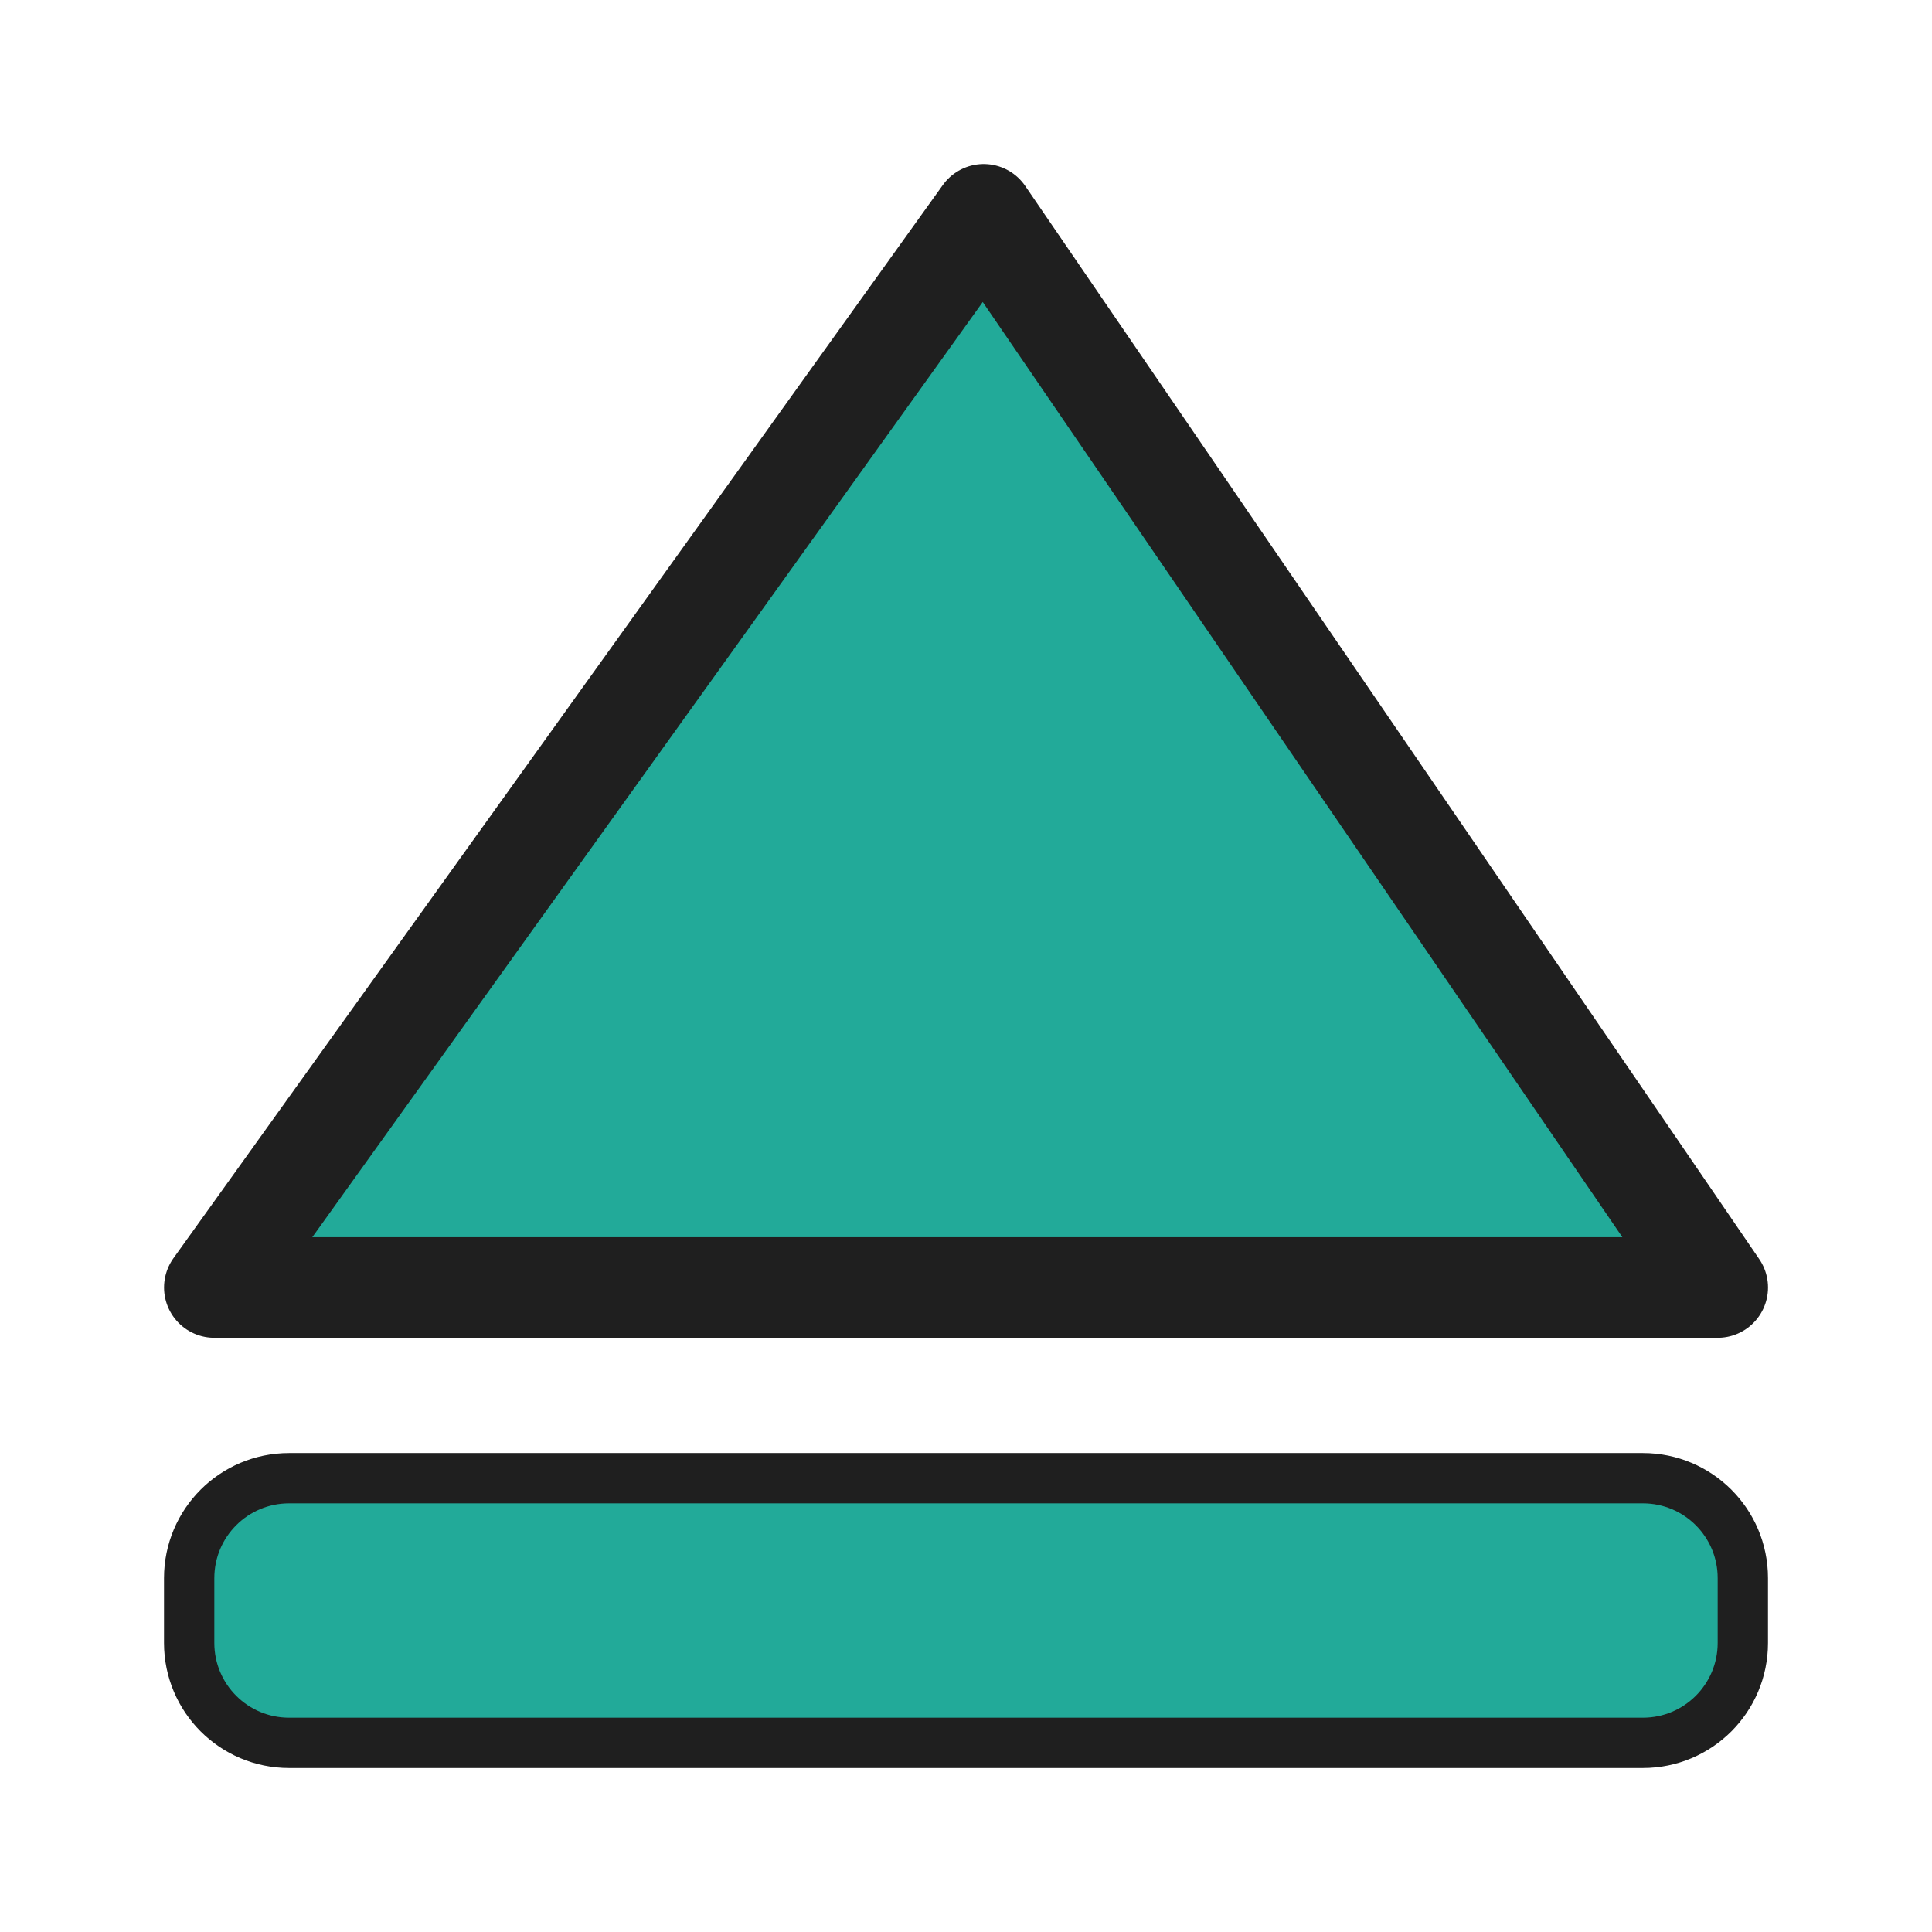
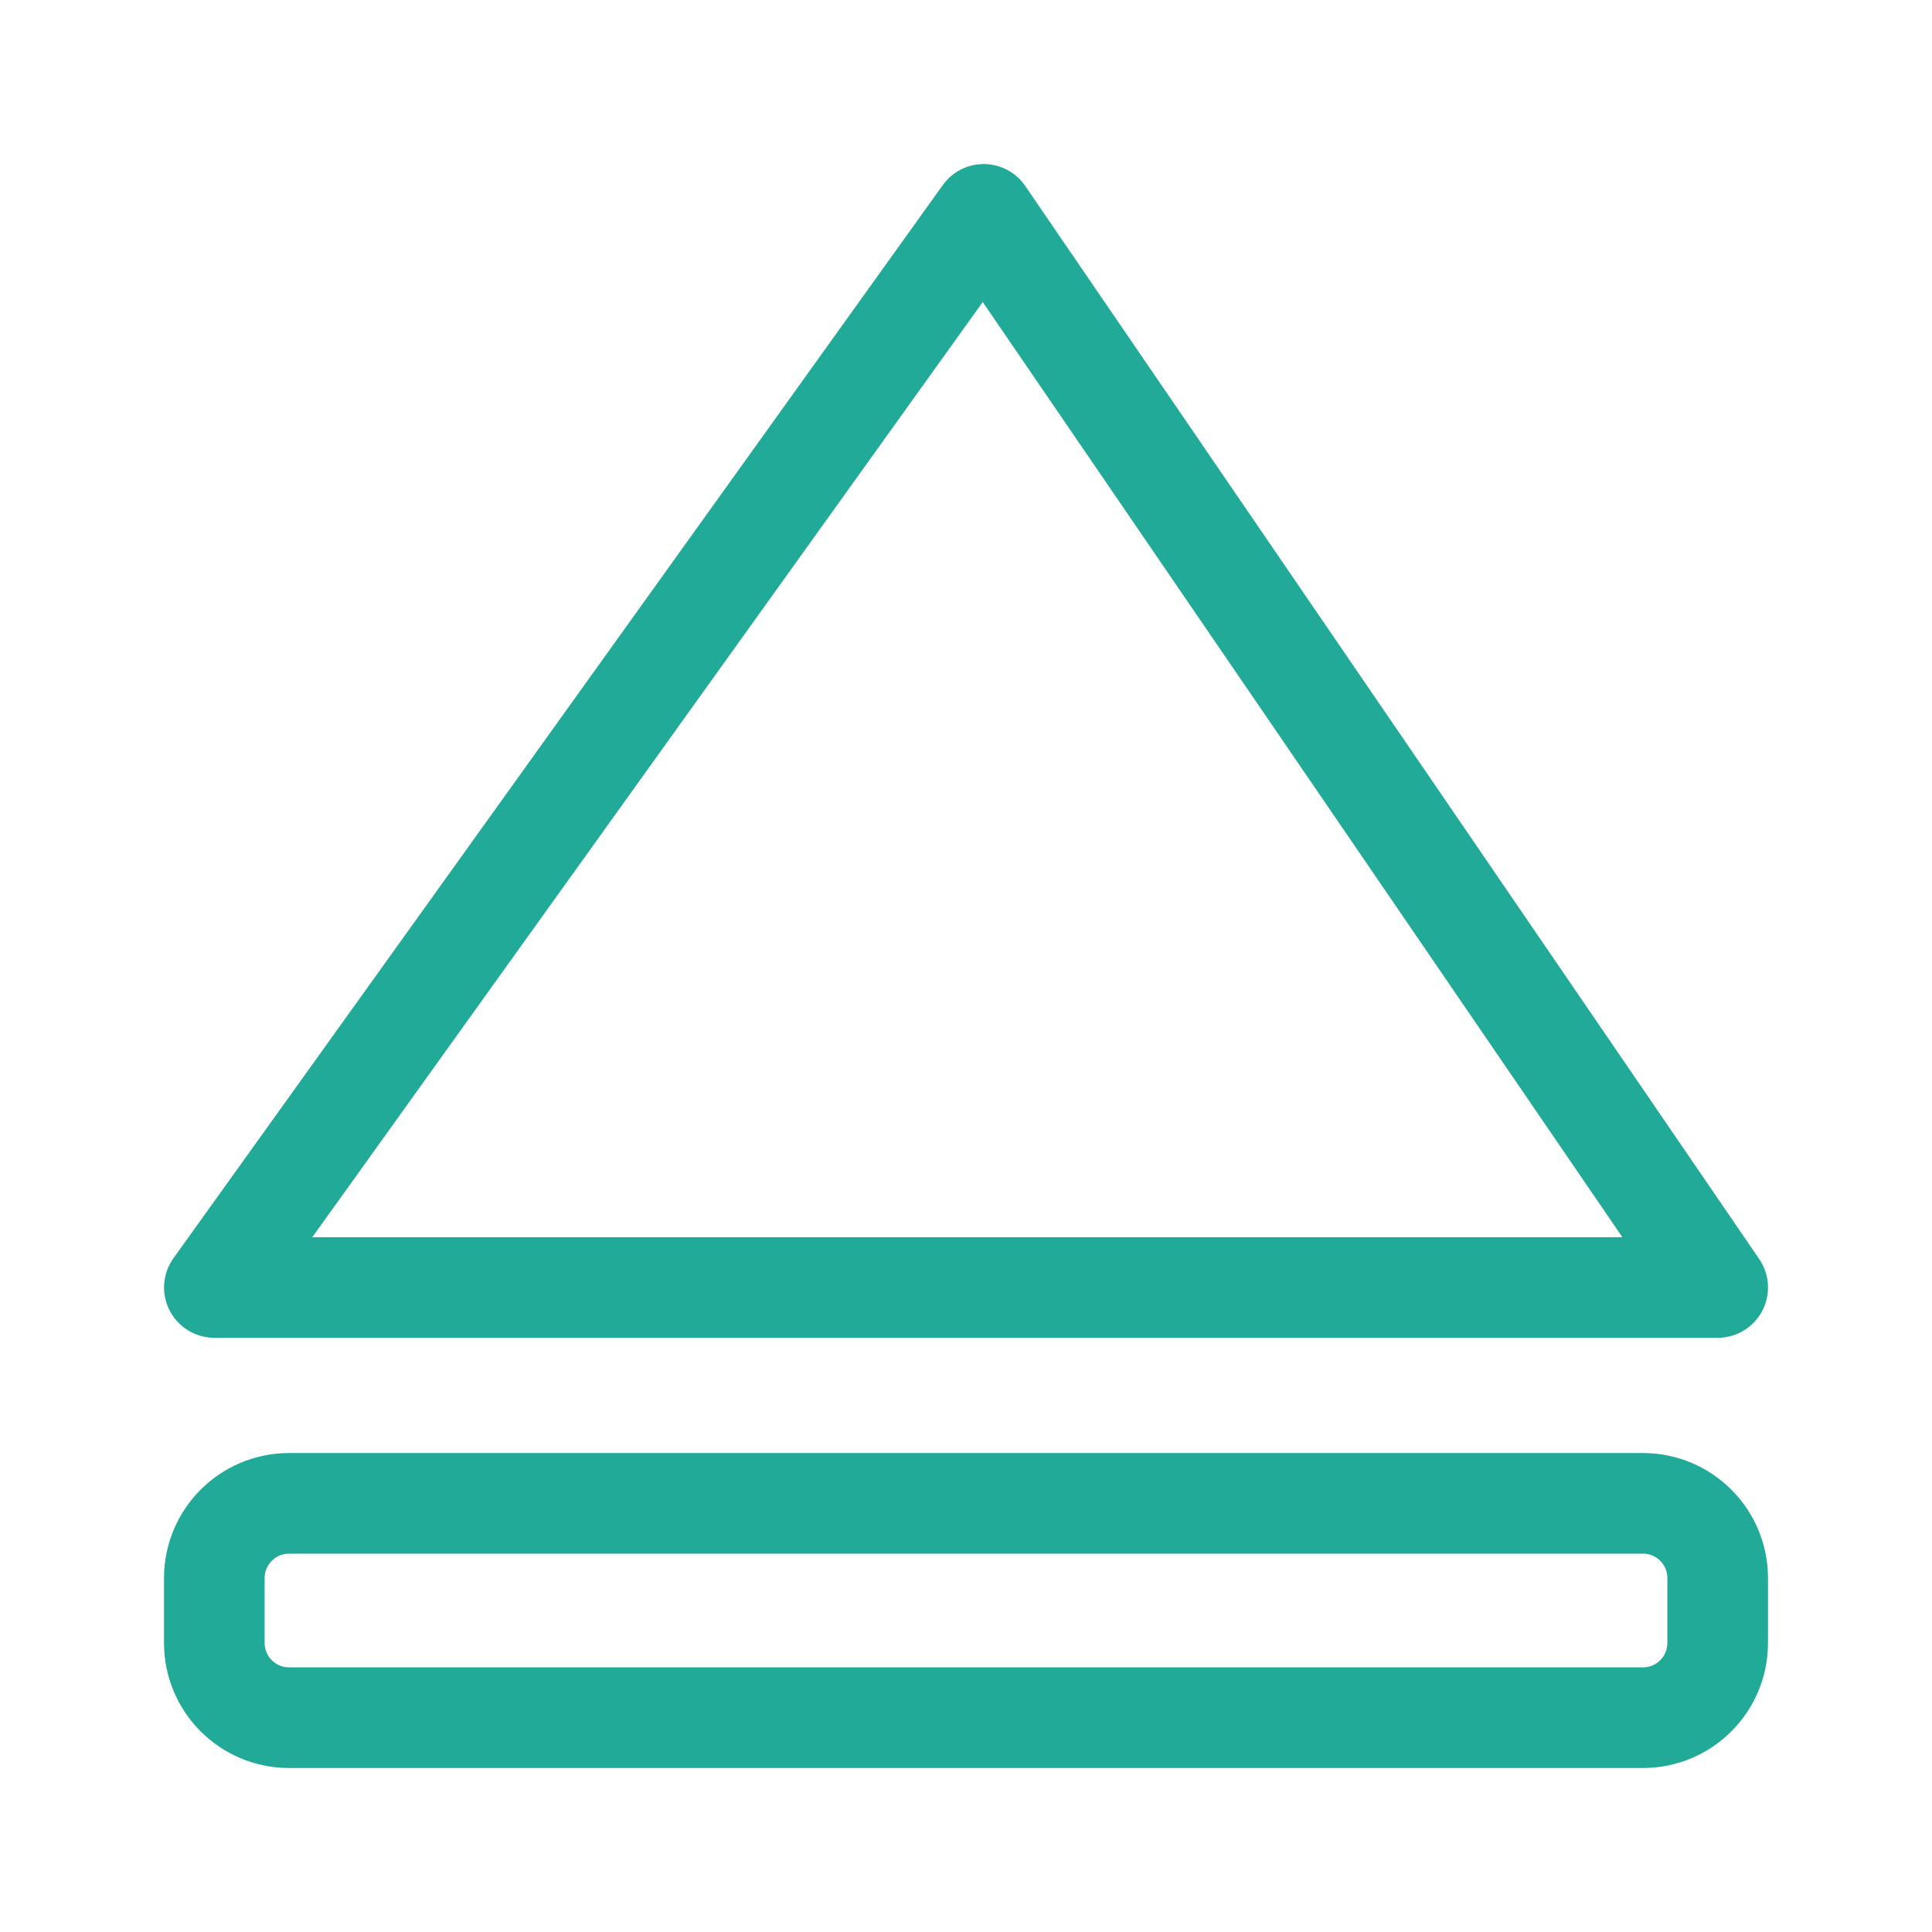
- <svg xmlns="http://www.w3.org/2000/svg" id="svg4532" version="1.1" viewBox="0 0 67.733 67.733" height="256" width="256">
+ <svg xmlns="http://www.w3.org/2000/svg" width="256" height="256" viewBox="0 0 67.733 67.733" version="1.1" id="svg4532">
  <defs id="defs4526">
    </defs>
-   <g transform="translate(0,-229.2666)" id="layer1">
-     <g id="g856" transform="matrix(2.608541,0,0,2.608541,-55.16057,-427.3716)" style="stroke:#1f1f1f;stroke-width:1.352;stroke-linejoin:round;stroke-miterlimit:4;stroke-dasharray:none;stroke-opacity:1;fill:#22aa99;fill-opacity:1">
-       <path id="path6097" d="m 24.027,269.03 20.205,0 -9.865,-14.423 z" style="fill:#22aa99;fill-opacity:1;stroke:#1f1f1f;stroke-width:1.352;stroke-linecap:round;stroke-linejoin:round;stroke-miterlimit:4;stroke-dasharray:none;stroke-opacity:1" />
+   <g id="layer1" transform="translate(0,-229.2666)">
+     <g style="stroke:#22aa99;stroke-width:1.352;stroke-linejoin:round;stroke-miterlimit:4;stroke-dasharray:none;stroke-opacity:1;fill:none;fill-opacity:1" transform="matrix(2.608541,0,0,2.608541,-55.16057,-427.3716)" id="g856">
+       <path style="fill:none;fill-opacity:1;stroke:#22aa99;stroke-width:1.352;stroke-linecap:round;stroke-linejoin:round;stroke-miterlimit:4;stroke-dasharray:none;stroke-opacity:1" d="m 24.027,269.03 20.205,0 -9.865,-14.423 z" id="path6097" />
    </g>
-     <rect style="fill:#22aa99;fill-opacity:1;stroke:#1f1f1f;stroke-width:3.528;stroke-linecap:round;stroke-linejoin:round;stroke-miterlimit:4;stroke-dasharray:none;stroke-opacity:1;paint-order:stroke fill markers" id="rect904" width="52.705" height="7.514" x="7.514" y="281.972" rx="2.62" ry="2.62" />
+     <rect ry="2.62" rx="2.62" y="281.972" x="7.514" height="7.514" width="52.705" id="rect904" style="fill:none;fill-opacity:1;stroke:#22aa99;stroke-width:3.528;stroke-linecap:round;stroke-linejoin:round;stroke-miterlimit:4;stroke-dasharray:none;stroke-opacity:1;paint-order:stroke fill markers" />
  </g>
</svg>
